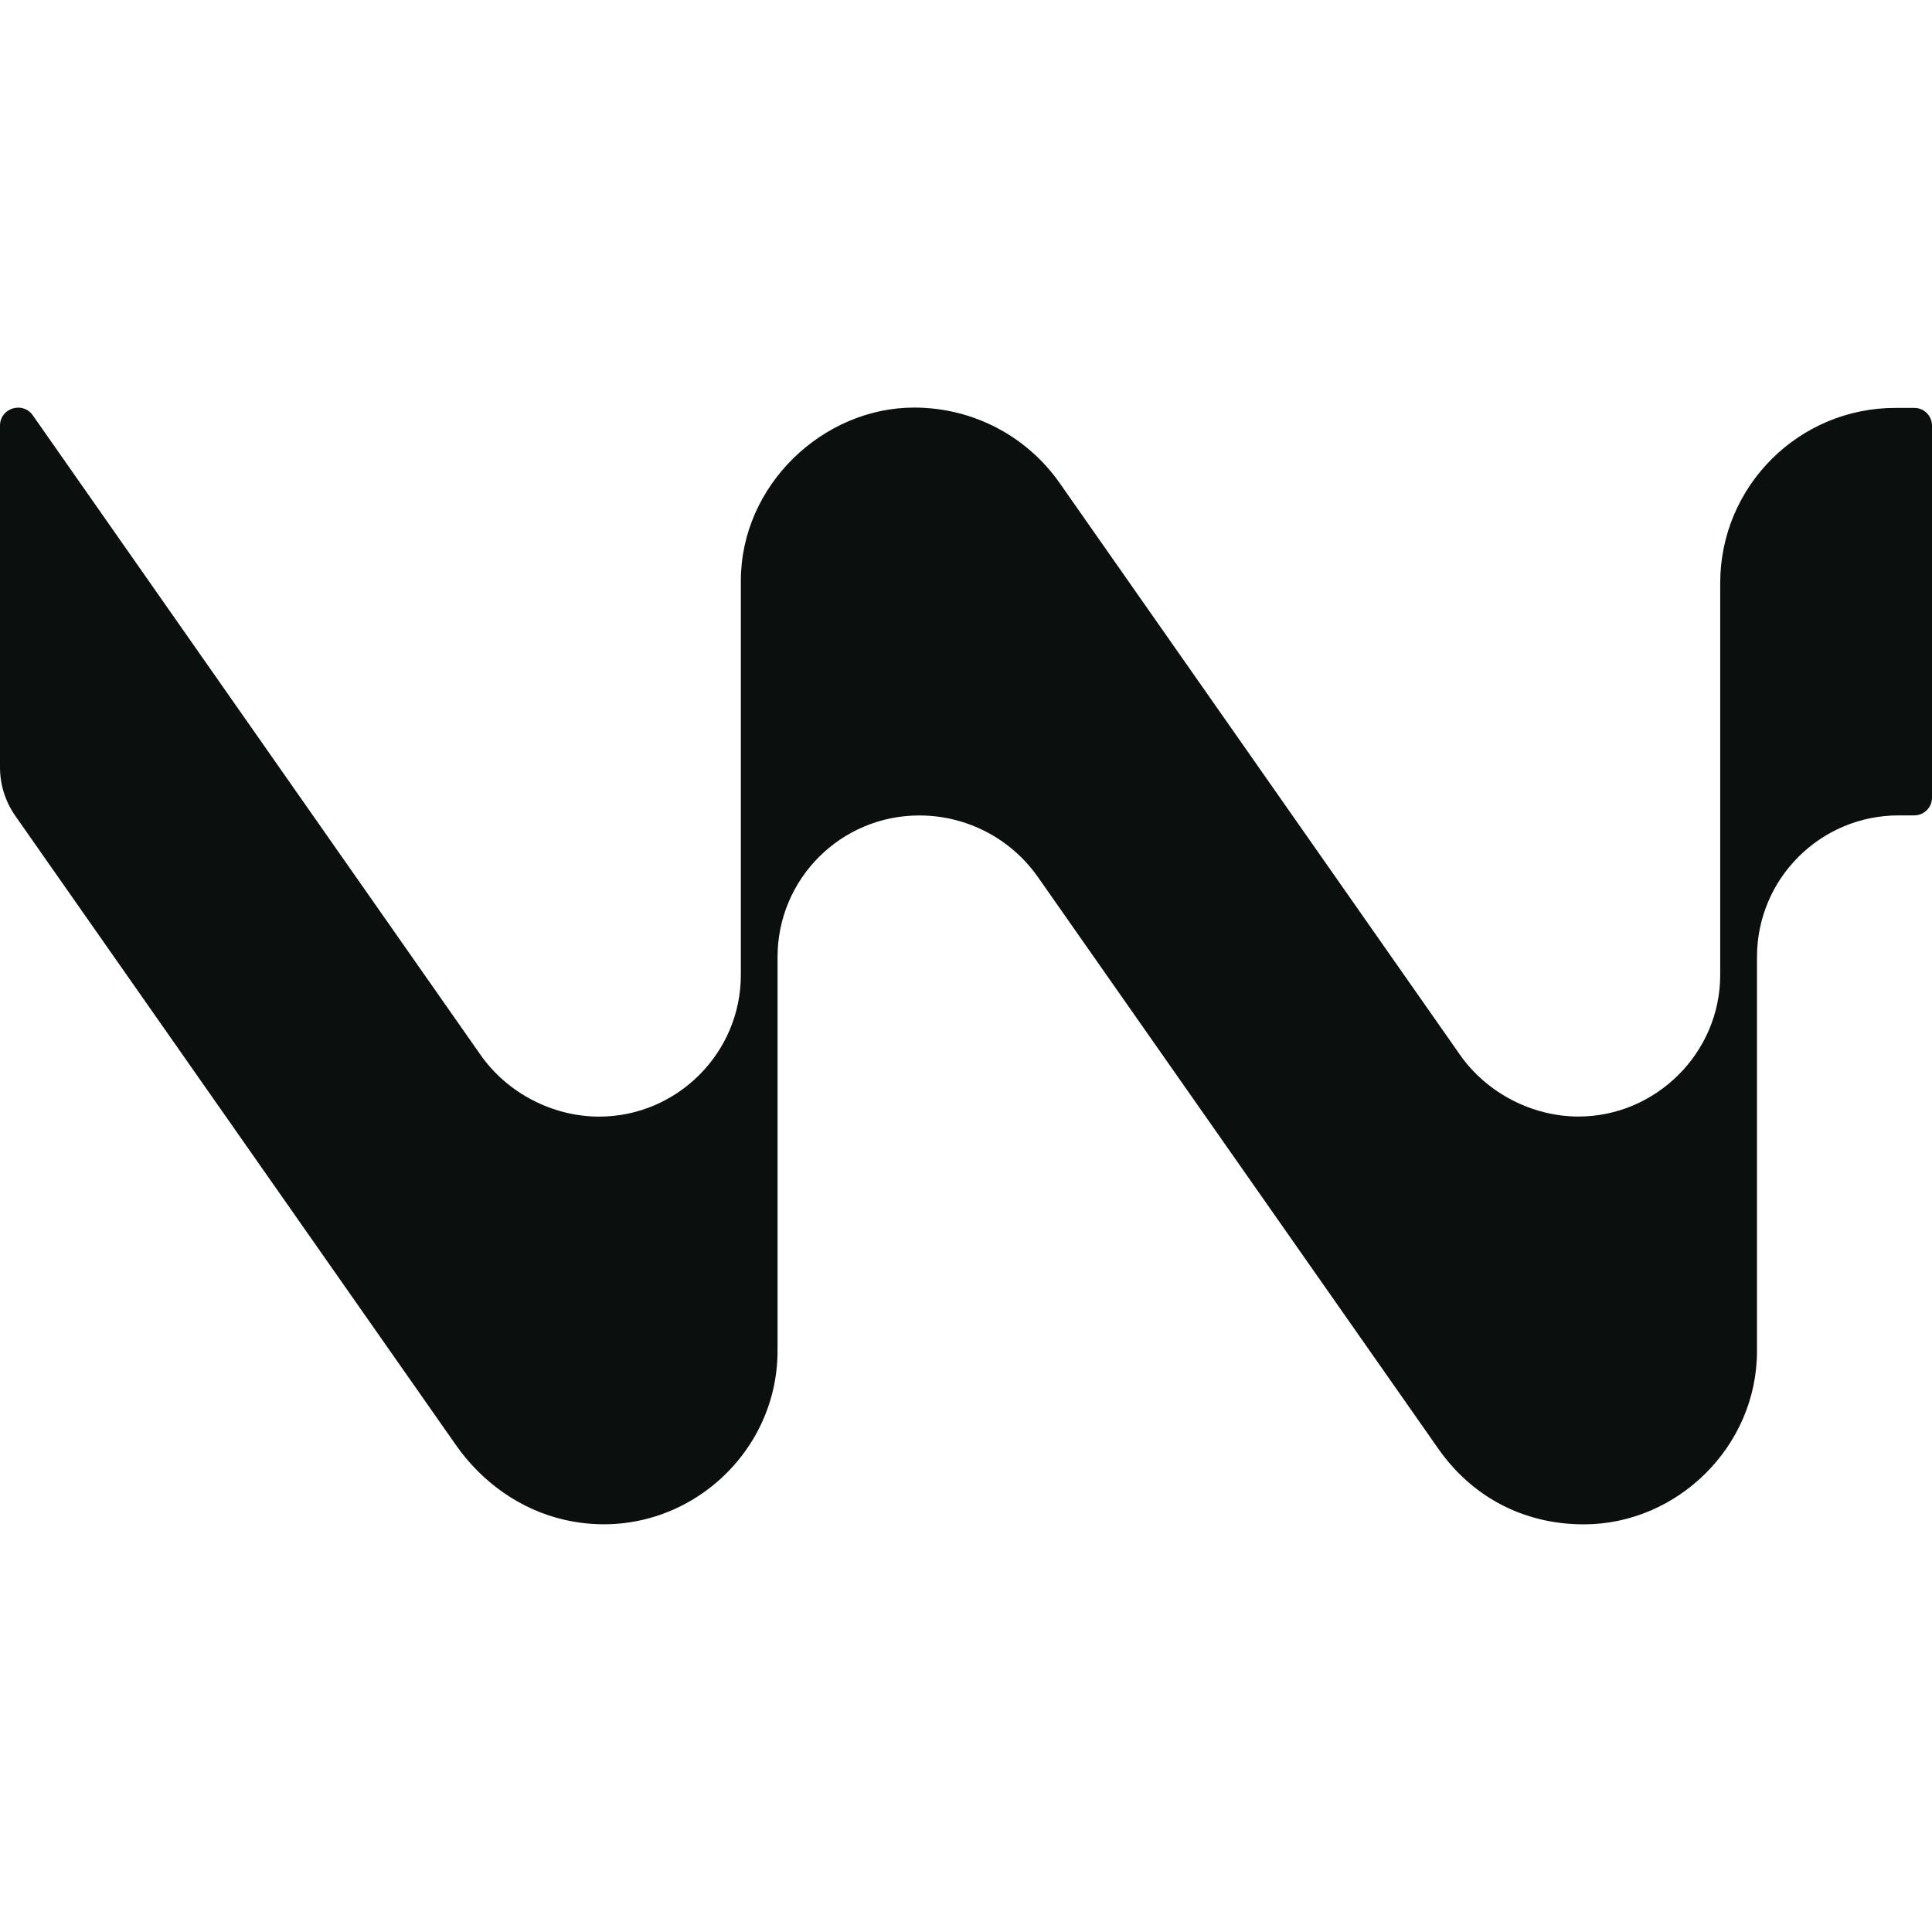
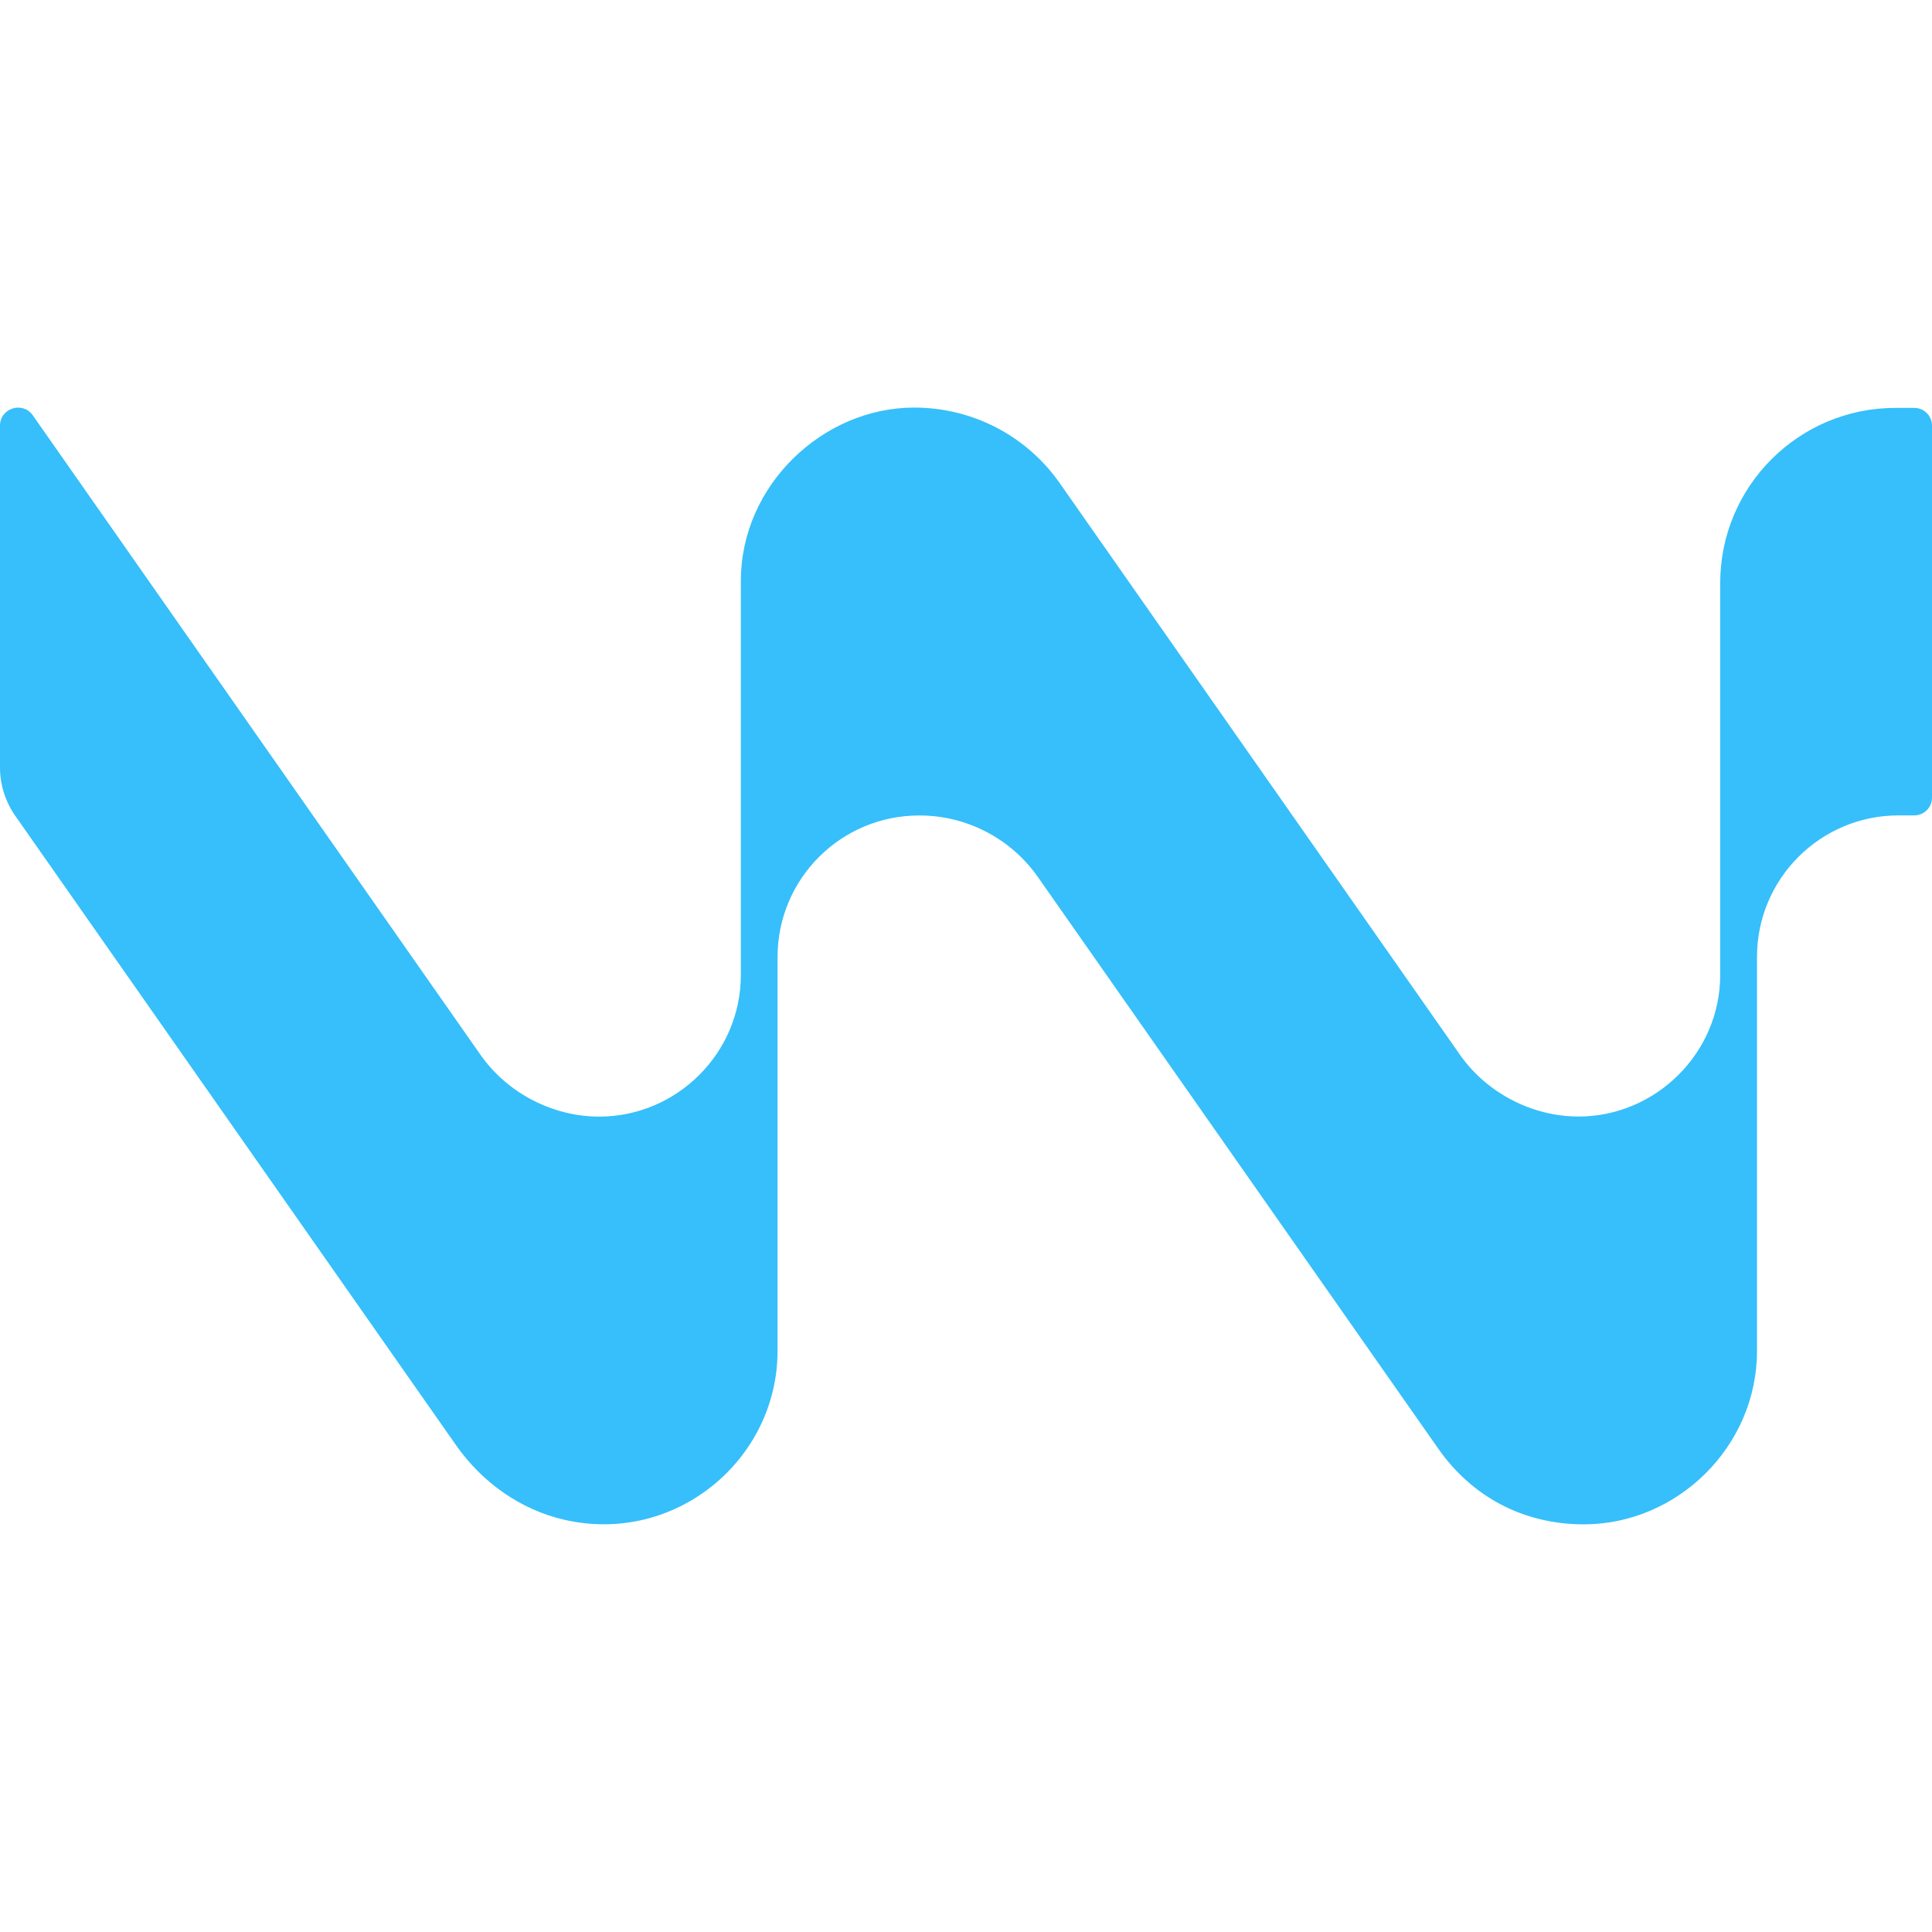
- <svg xmlns="http://www.w3.org/2000/svg" fill="#0B100F" role="img" viewBox="0 0 24 24">
+ <svg xmlns="http://www.w3.org/2000/svg" fill="#36BFFA" role="img" viewBox="0 0 24 24">
  <path d="M23.55 5.067c-1.204-.002-2.181.973-2.181 2.176v4.868c0 .972-.803 1.759-1.76 1.759-.568 0-1.135-.286-1.472-.766l-4.971-7.1c-.412-.59-1.084-.941-1.81-.941-1.133 0-2.153.964-2.153 2.153v4.896c0 .972-.797 1.759-1.76 1.759-.57 0-1.136-.286-1.473-.766L.408 5.16C.282 4.98 0 5.069 0 5.288v4.245c0 .215.066.423.188.599l5.475 7.818c.323.462.801.805 1.351.93 1.377.313 2.645-.747 2.645-2.098v-4.893c0-.972.787-1.759 1.76-1.759h.003a1.798 1.798 0 0 1 1.472.766l4.972 7.099c.413.591 1.05.941 1.809.941 1.159 0 2.151-.965 2.151-2.153v-4.895c0-.972.787-1.759 1.76-1.759h.194a.22.22 0 0 0 .22-.22v-4.622a.22.22 0 0 0-.22-.22Z" />
</svg>
